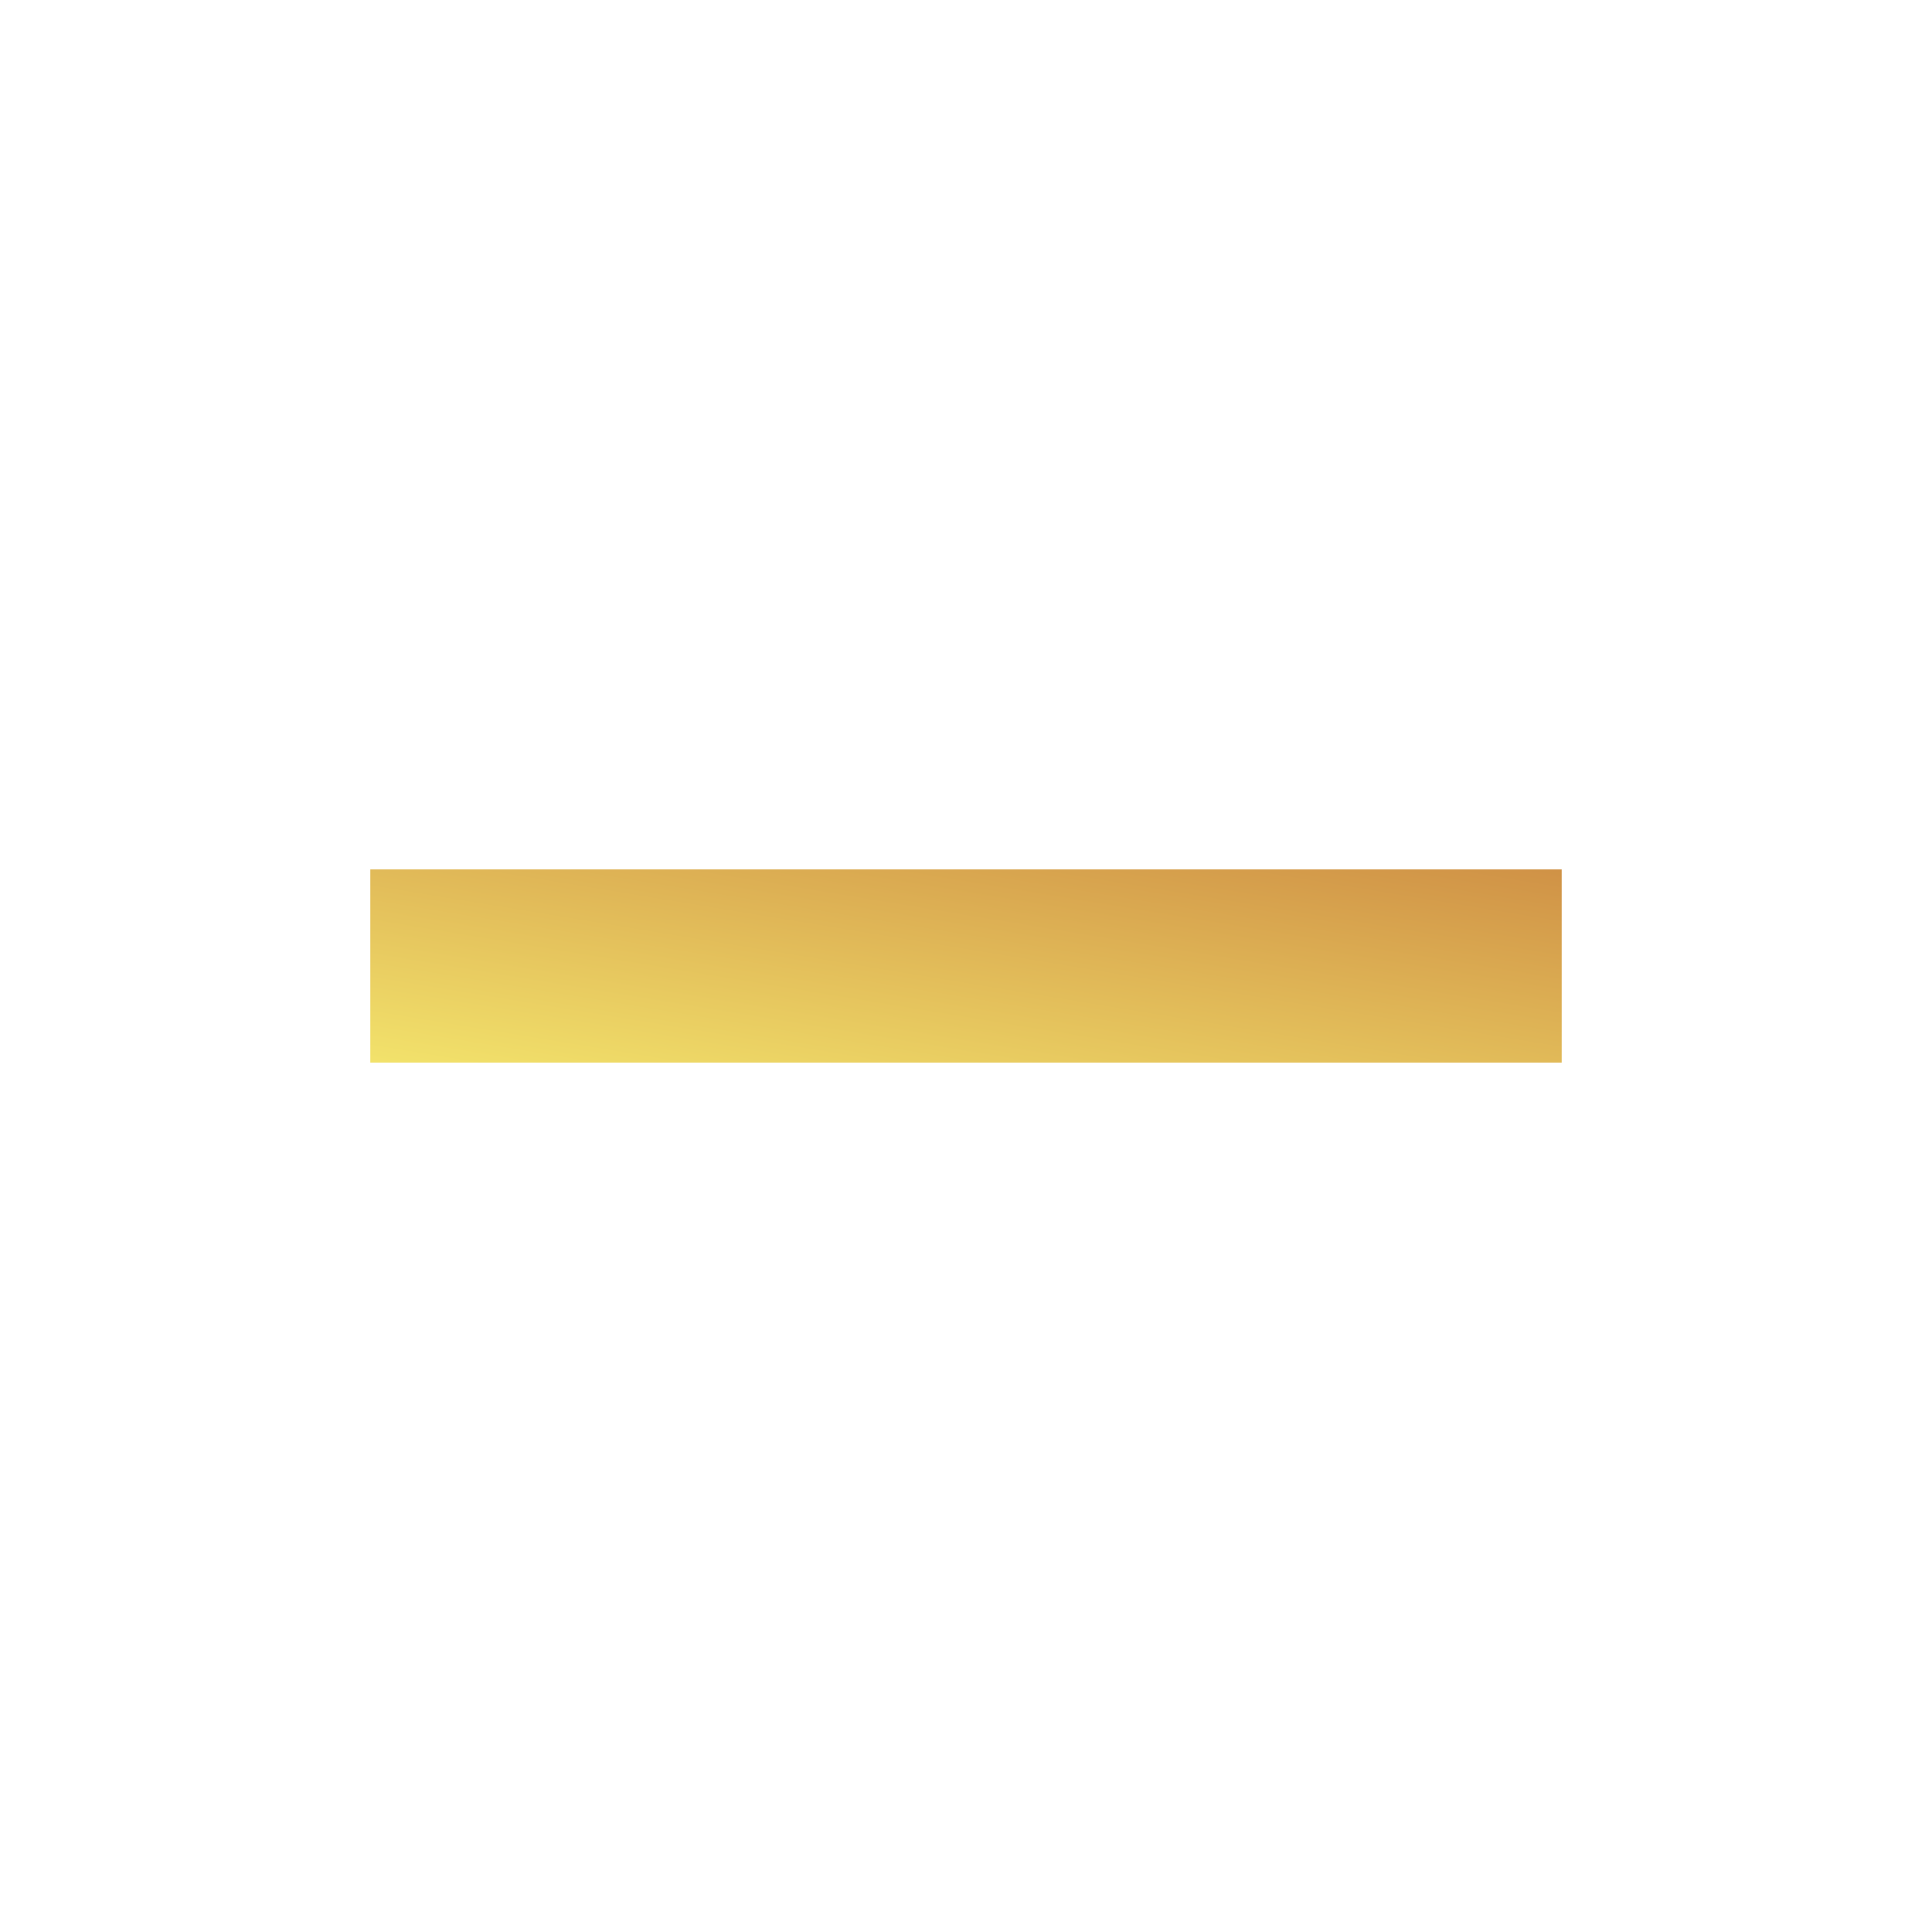
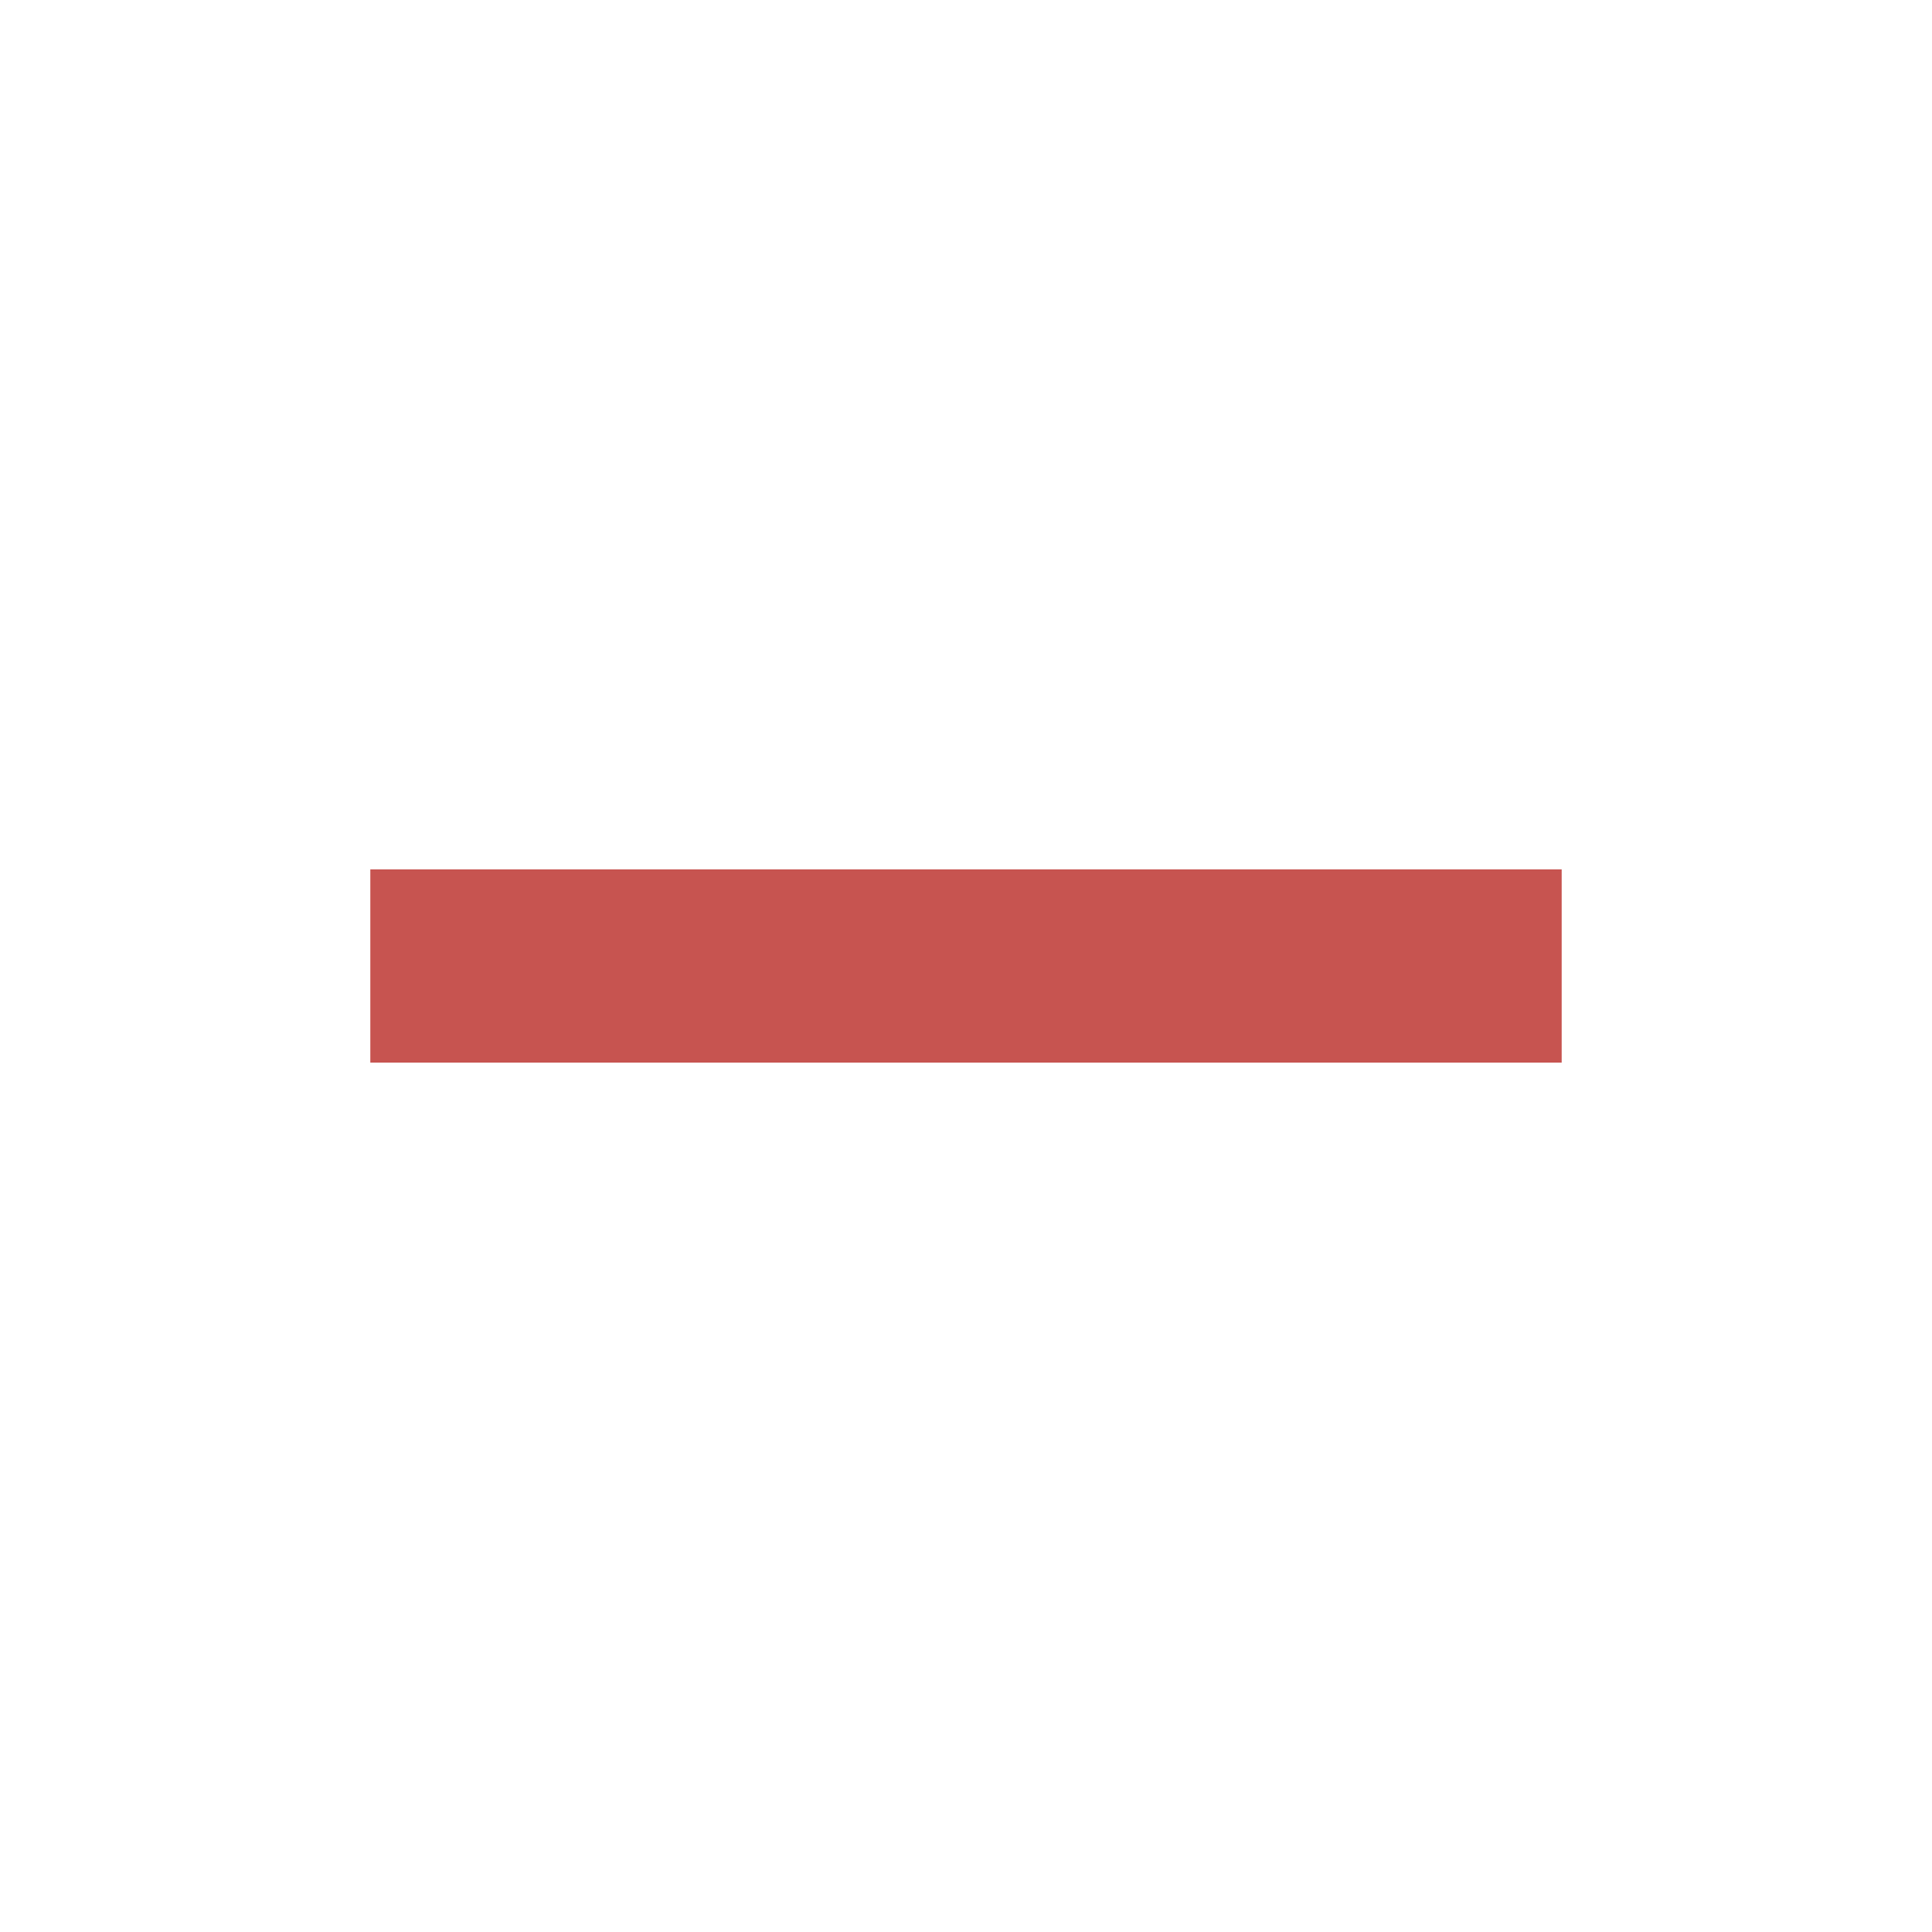
<svg xmlns="http://www.w3.org/2000/svg" height="40" width="40">
  <defs>
    <linearGradient id="grad1" x1="0%" y1="100%" x2="100%" y2="0%">
-       <stop offset="0%" style="stop-color:#f2e26b;stop-opacity:1" />
-       <stop offset="100%" style="stop-color:#d09246;stop-opacity:1" />
+       <stop offset="0%" style="stop-color:#c75450;stop-opacity:1" />
+       <stop offset="100%" style="stop-color:#c75450;stop-opacity:1" />
    </linearGradient>
  </defs>
  <path fill="url(#grad1)" d="M7.667 22V18H32.333V22Z" />
</svg>
